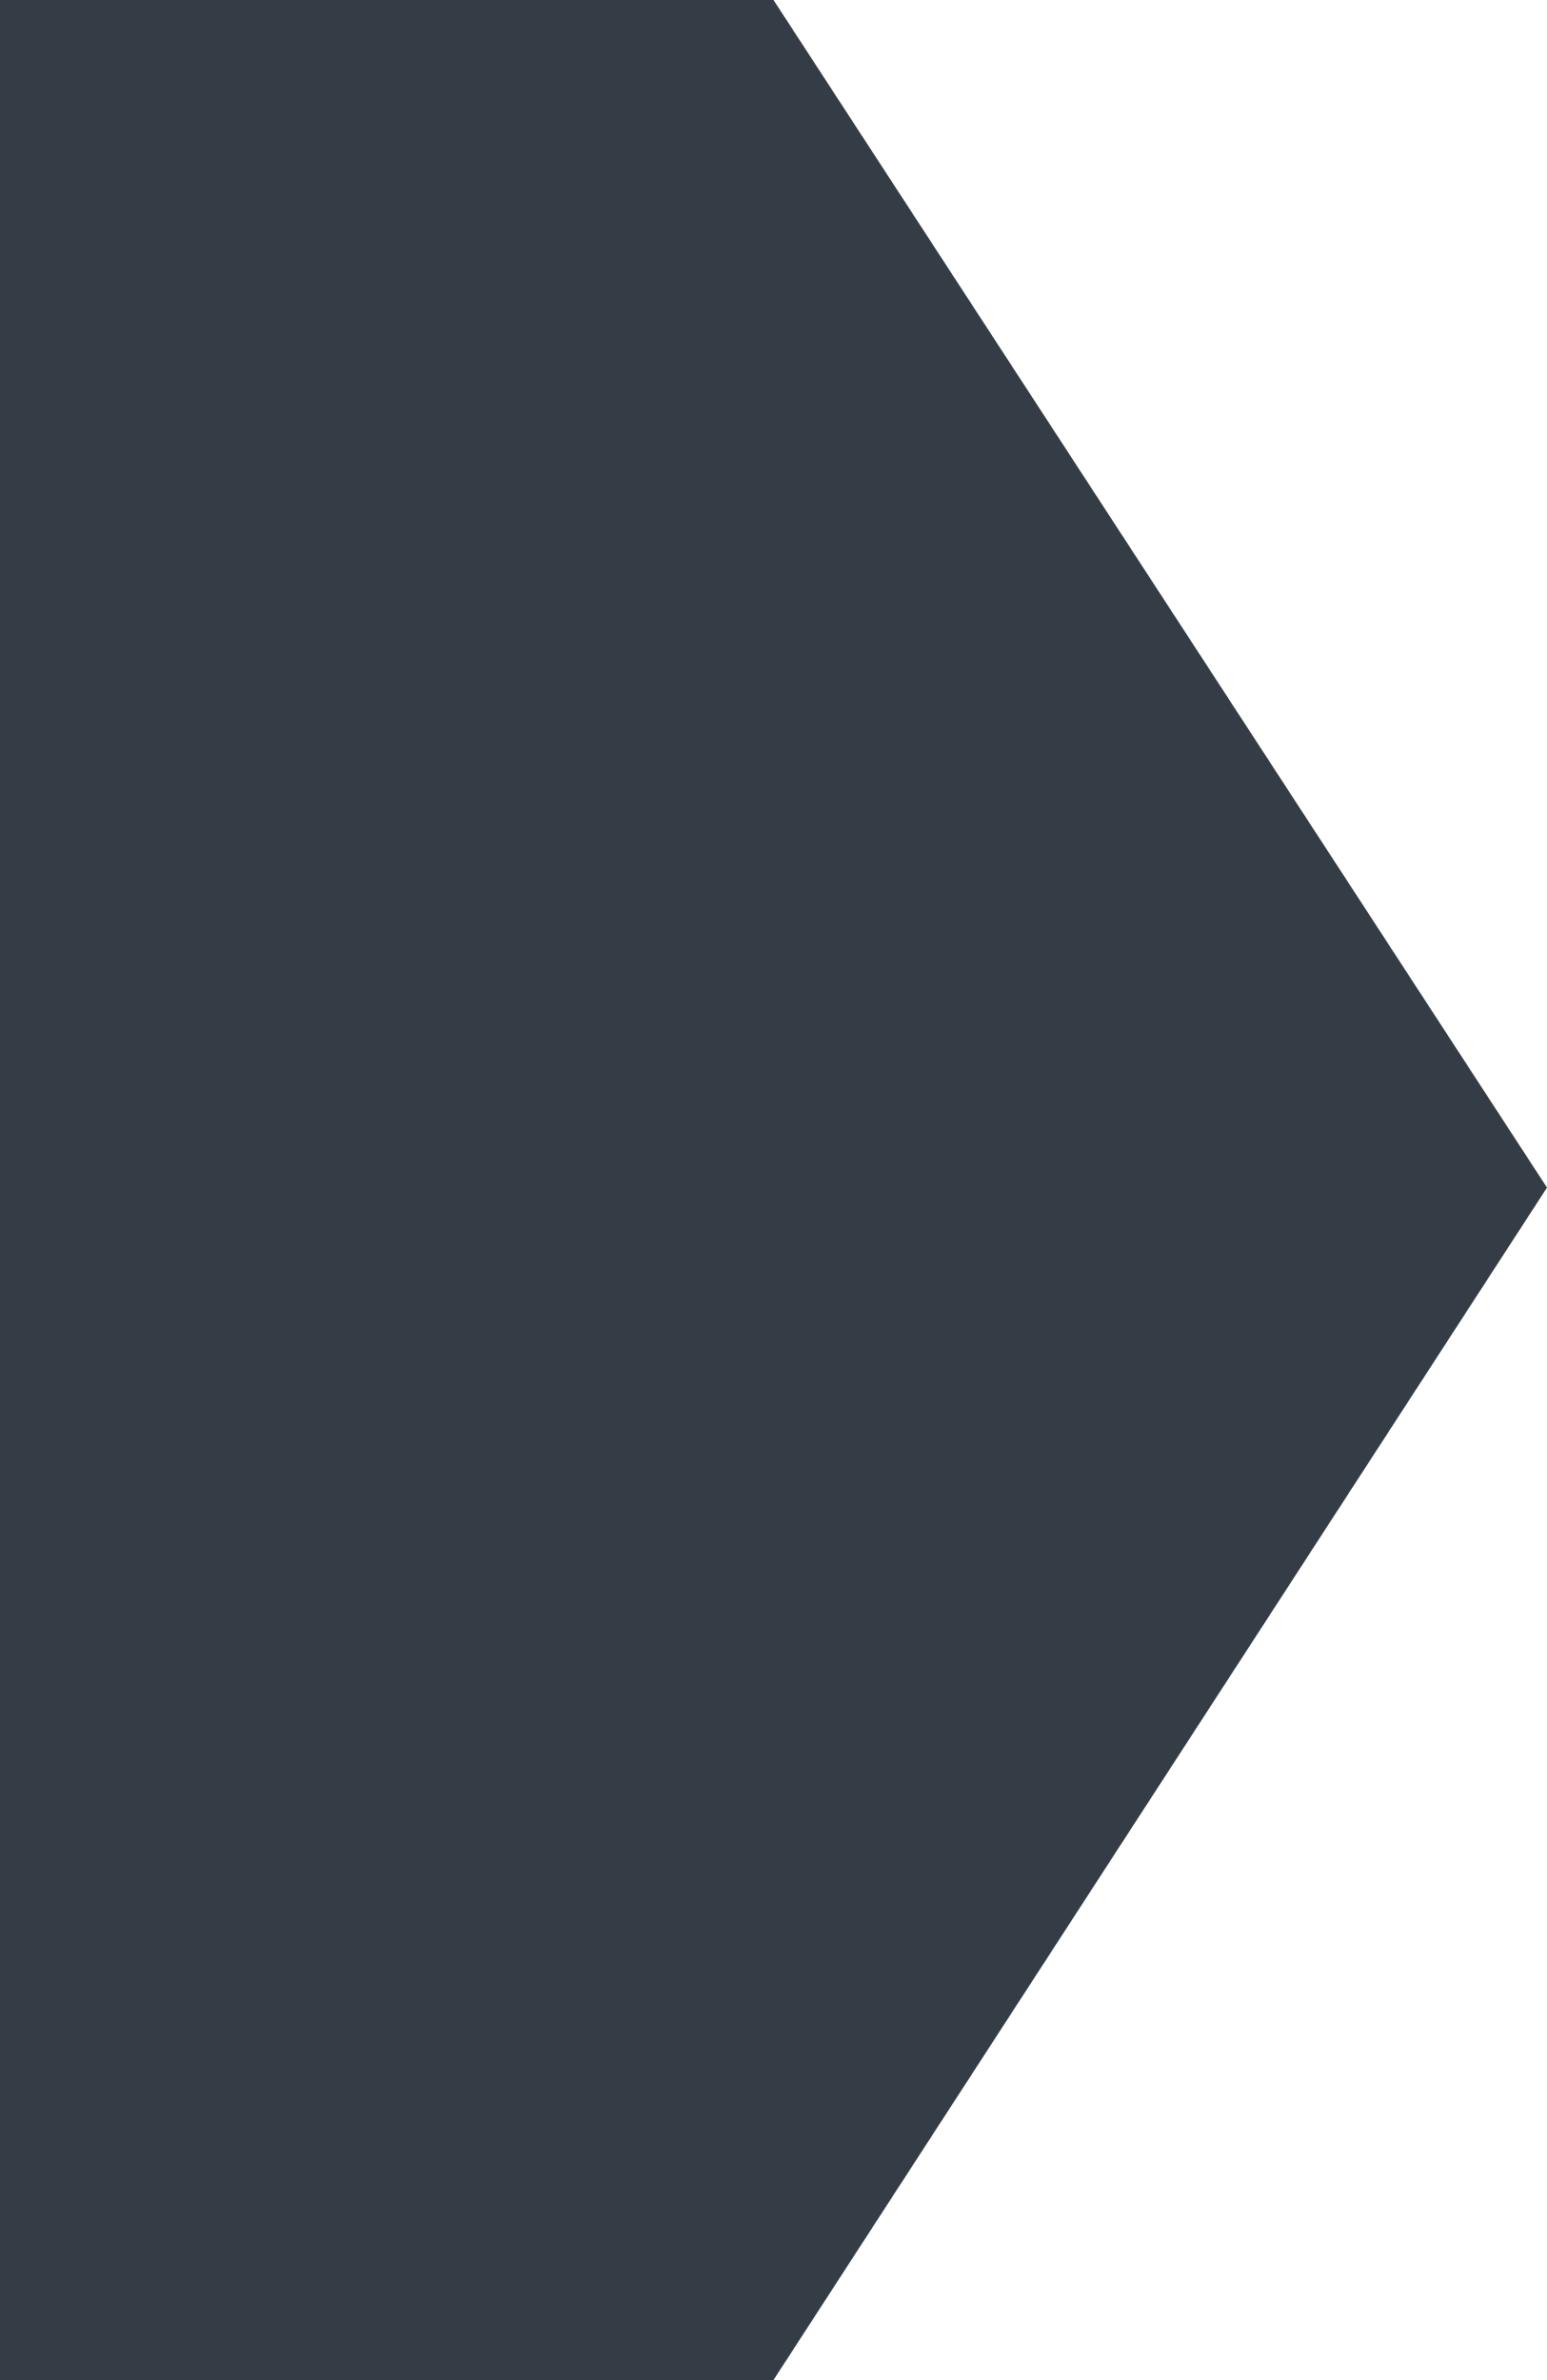
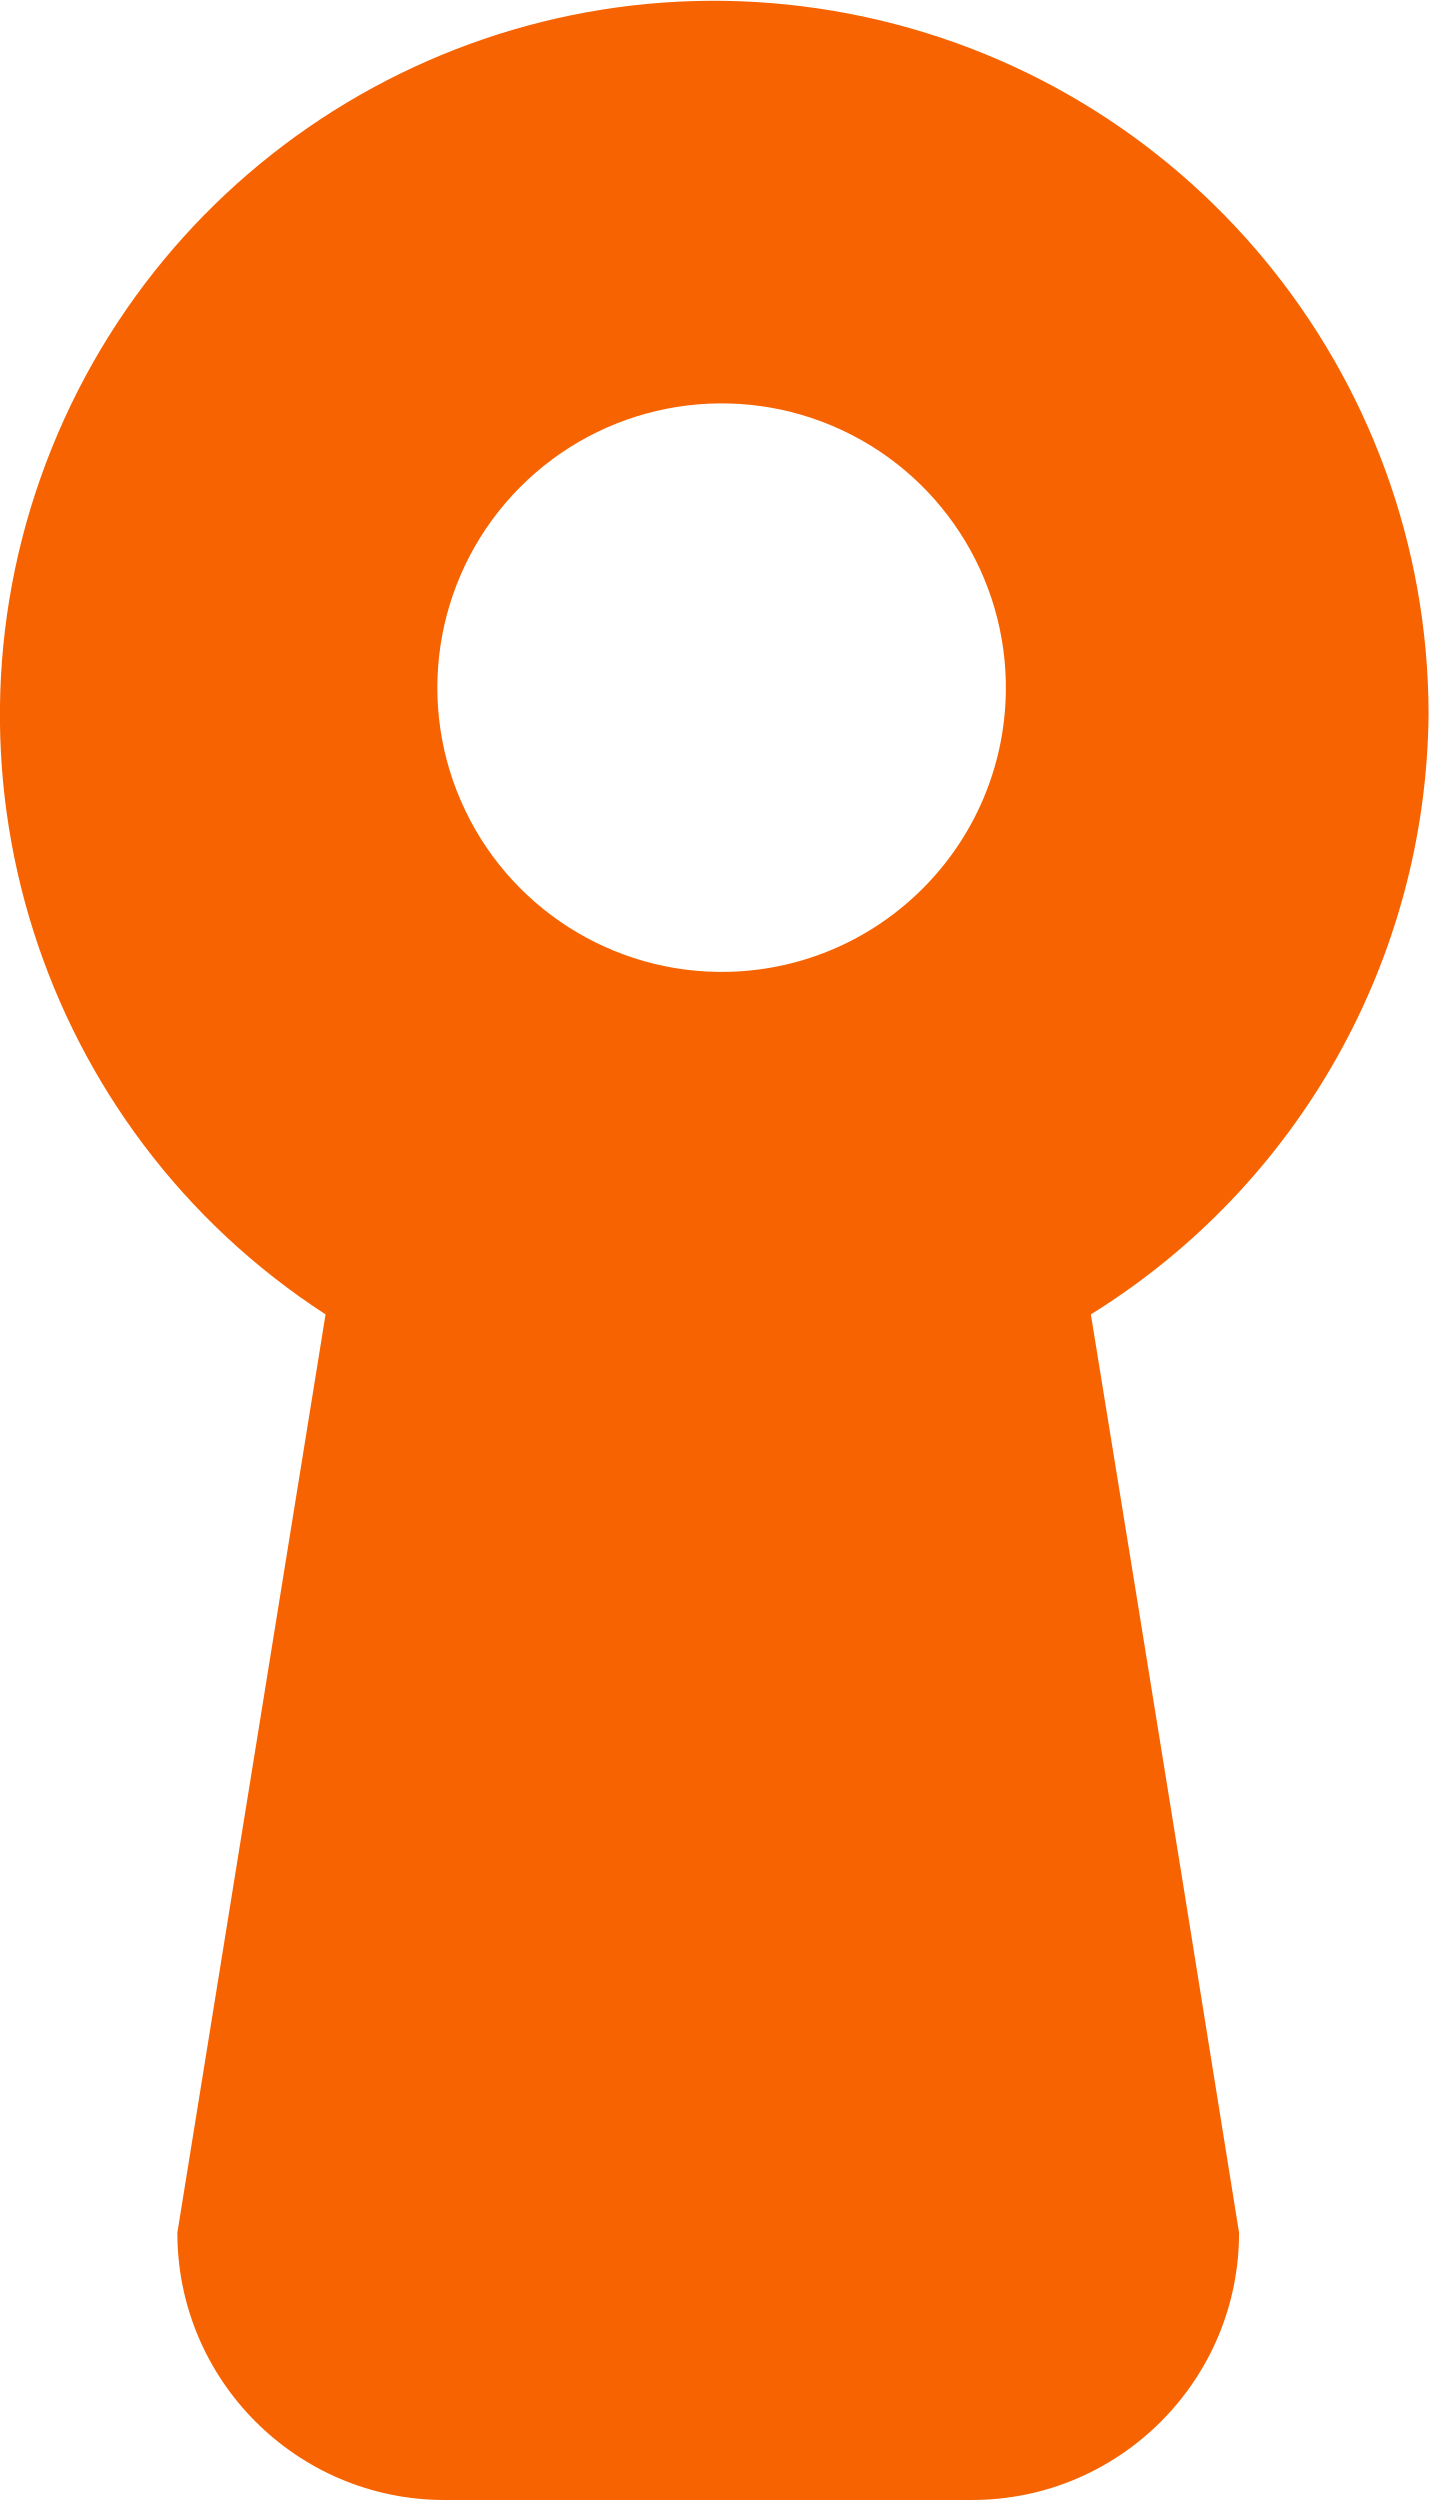
- <svg xmlns="http://www.w3.org/2000/svg" viewBox="0 0 6.5 10">
+ <svg xmlns="http://www.w3.org/2000/svg" viewBox="0 0 5.88 10.29">
  <defs>
-     <style>.cls-1{fill:#343c45;}</style>
+     <style>.cls-1{fill:#f66300;}</style>
  </defs>
  <g id="Layer_2" data-name="Layer 2">
    <g id="Layer_1-2" data-name="Layer 1">
-       <polygon class="cls-1" points="6.5 4.99 3.25 0 3.25 0 0 0 0 10 3.25 10 3.25 0.04 3.25 10 6.5 4.99" />
+       <path class="cls-1" d="M5.88,2.94A2.94,2.94,0,1,0,1.34,5.41L.73,9.19a1.1,1.1,0,0,0,1.1,1.1H4a1.1,1.1,0,0,0,1.1-1.1c-.32-2-.61-3.78-.61-3.78A2.94,2.94,0,0,0,5.88,2.94ZM3,4A1.17,1.17,0,1,1,4.14,2.85,1.17,1.17,0,0,1,3,4Z" />
    </g>
  </g>
</svg>
